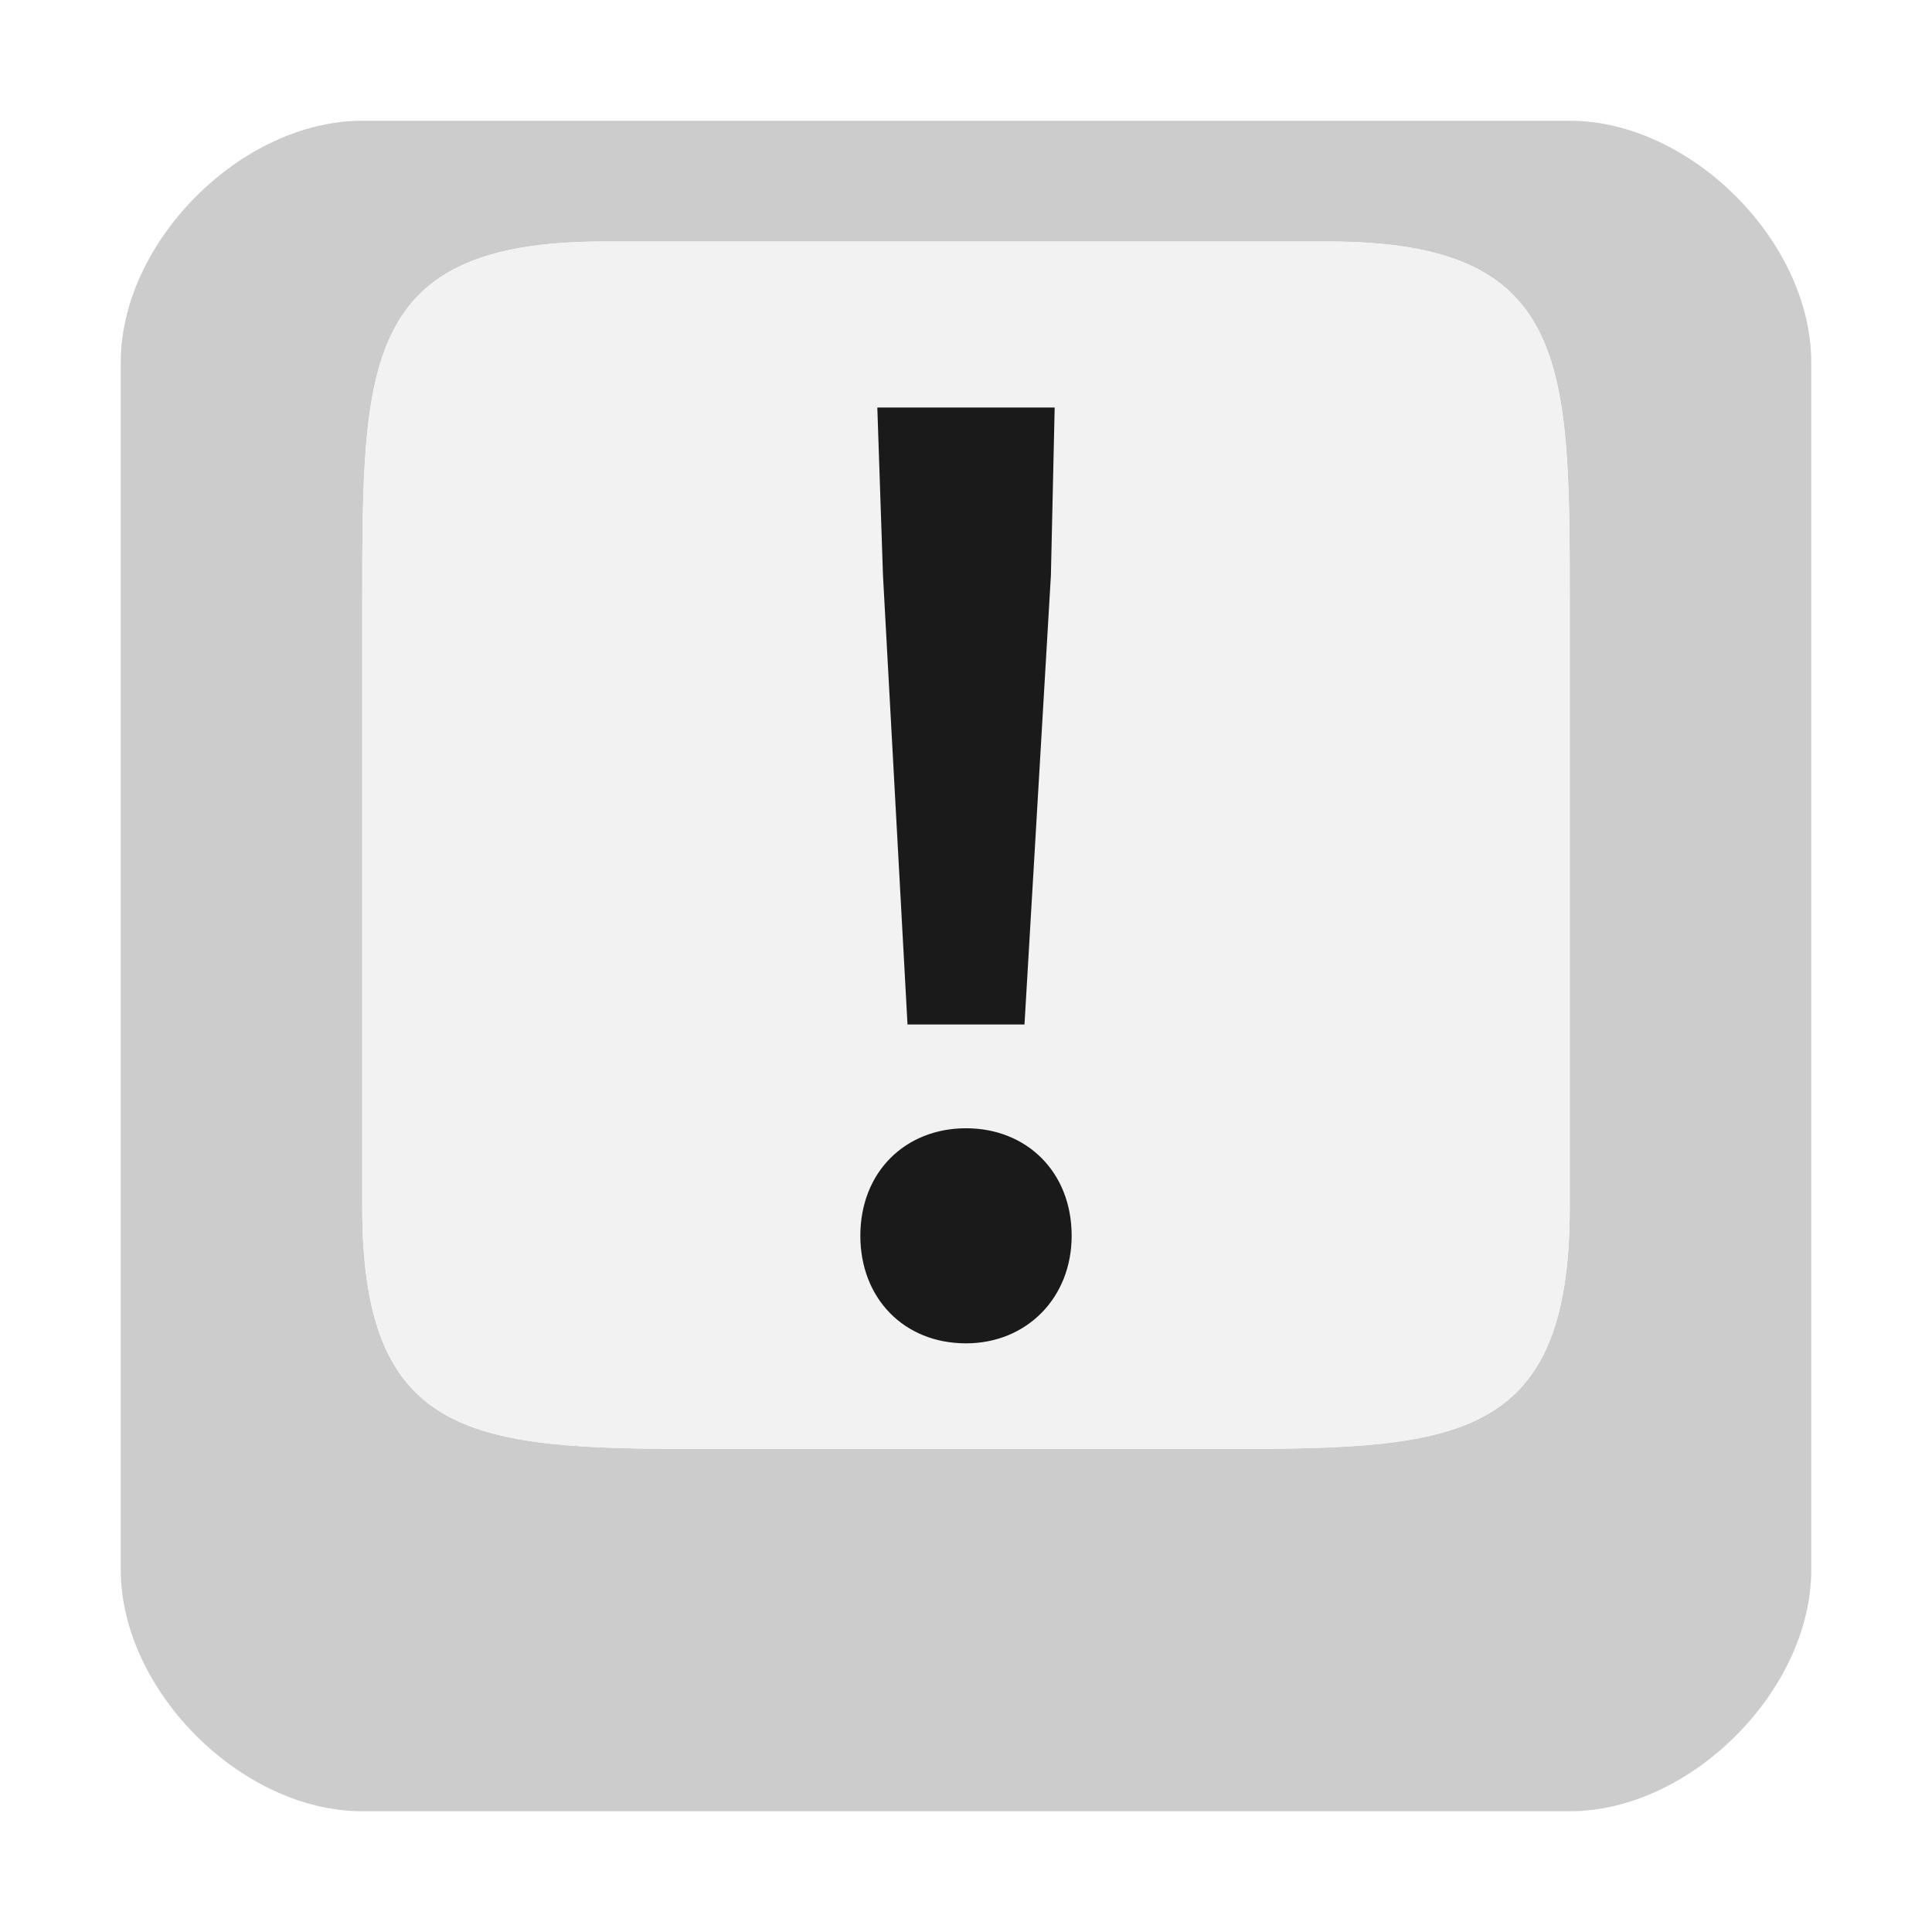
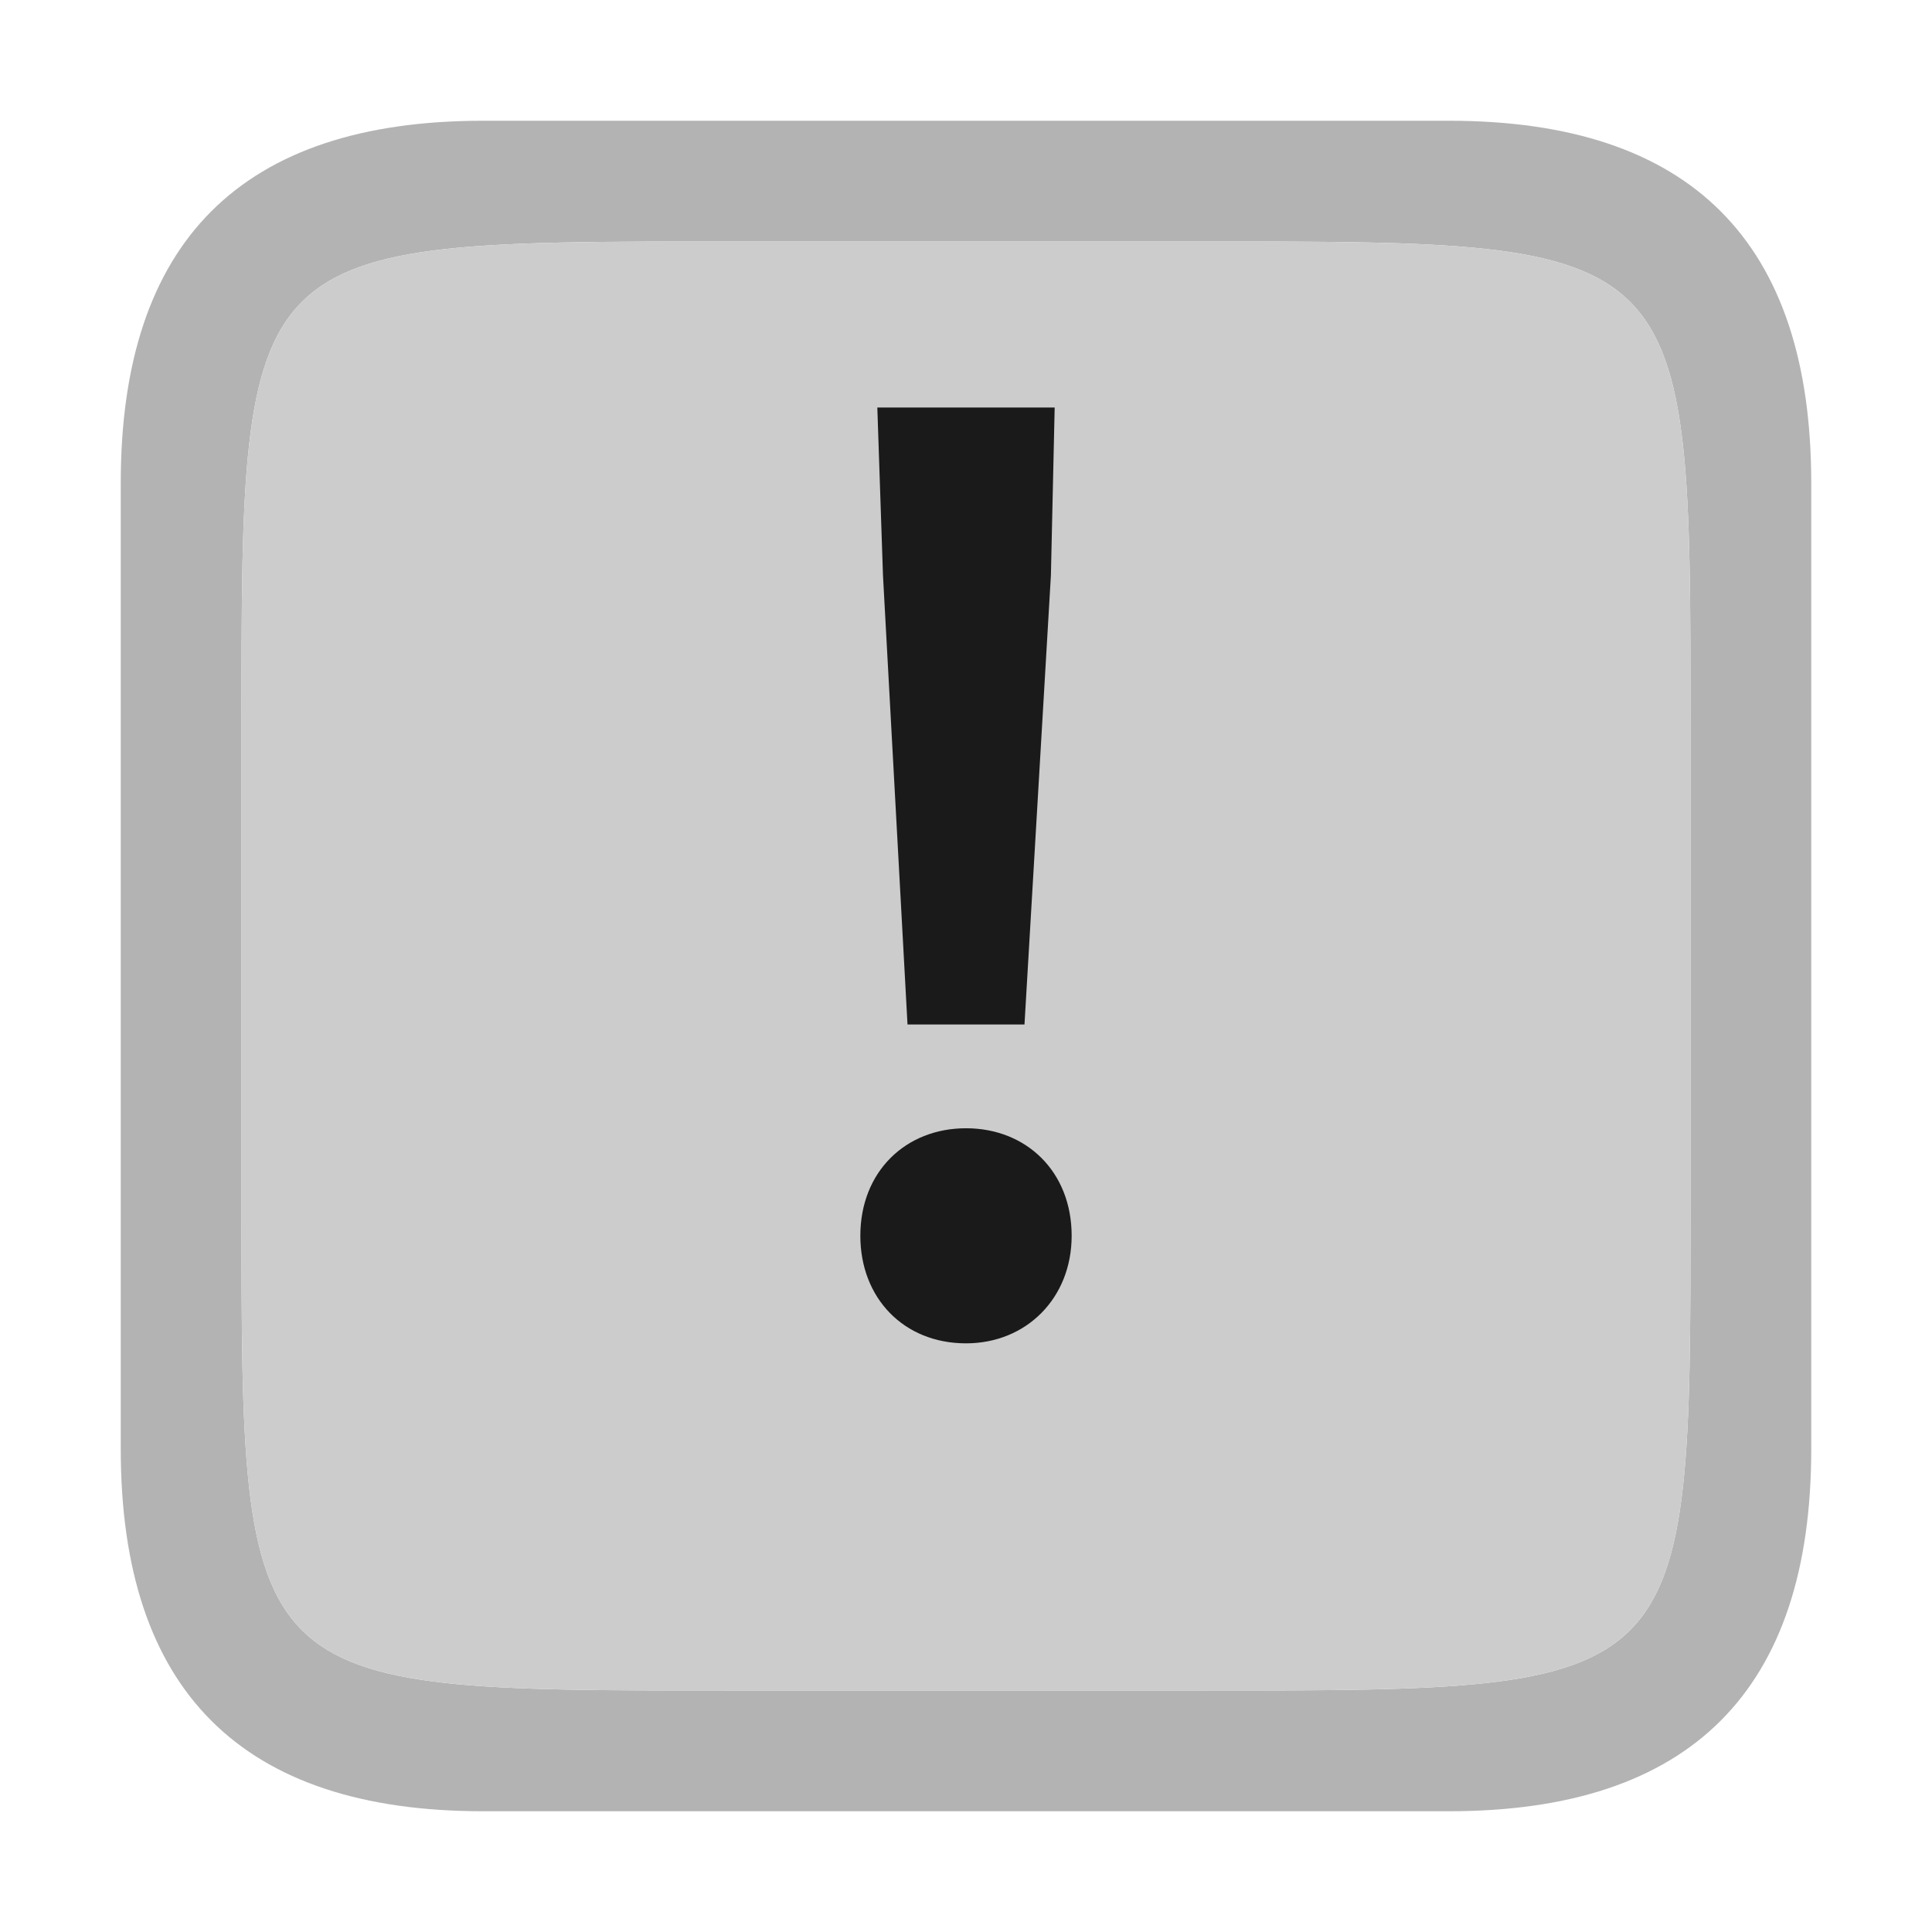
<svg xmlns="http://www.w3.org/2000/svg" width="16px" height="16px" id="svg2985" version="1.1">
  <defs id="defs2987" />
  <g id="layer1">
-     <path style="font-size:medium;font-style:normal;font-variant:normal;font-weight:normal;font-stretch:normal;text-indent:0;text-align:start;text-decoration:none;line-height:normal;letter-spacing:normal;word-spacing:normal;text-transform:none;direction:ltr;block-progression:tb;writing-mode:lr-tb;text-anchor:start;baseline-shift:baseline;color:#1a1a1a;fill:#cccccc;fill-opacity:1;stroke:none;stroke-width:1px;marker:none;visibility:visible;display:inline;overflow:visible;enable-background:accumulate;font-family:Sans;-inkscape-font-specification:Sans" d="m 1,3 0,10 c 0,1 1,2 2,2 l 10,0 c 1,0 2,-1 2,-2 L 15,3 C 15,2 14,1 13,1 L 3,1 C 2,1 1,2 1,3 z M 3,5 C 3,3 3,2 5,2 l 6,0 c 2,0 2,1 2,3 l 0,5 c 0,2 -1,2 -3,2 L 6,12 C 4,12 3,12 3,10 z" id="path3795" />
-     <path style="font-size:medium;font-style:normal;font-variant:normal;font-weight:normal;font-stretch:normal;text-indent:0;text-align:start;text-decoration:none;line-height:normal;letter-spacing:normal;word-spacing:normal;text-transform:none;direction:ltr;block-progression:tb;writing-mode:lr-tb;text-anchor:start;baseline-shift:baseline;color:#1a1a1a;fill:#f2f2f2;fill-opacity:1;stroke:none;stroke-width:1px;marker:none;visibility:visible;display:inline;overflow:visible;enable-background:accumulate;font-family:Sans;-inkscape-font-specification:Sans" d="M 3,5 C 3,3 3,2 5,2 l 6,0 c 2,0 2,1 2,3 l 0,5 c 0,2 -1,2 -3,2 L 6,12 C 4,12 3,12 3,10 z" id="path3795-8" />
+     <path style="font-size:medium;font-style:normal;font-variant:normal;font-weight:normal;font-stretch:normal;text-indent:0;text-align:start;text-decoration:none;line-height:normal;letter-spacing:normal;word-spacing:normal;text-transform:none;direction:ltr;block-progression:tb;writing-mode:lr-tb;text-anchor:start;baseline-shift:baseline;color:#1a1a1a;fill:#b3b3b3;fill-opacity:1;stroke:none;stroke-width:1px;marker:none;visibility:visible;display:inline;overflow:visible;enable-background:accumulate;font-family:Sans;-inkscape-font-specification:Sans" d="m 1,4 0,8 c 0,2 1,3 3,3 l 8,0 c 2,0 3,-1 3,-3 L 15,4 C 15,2 14,1 12,1 L 4,1 C 2,1 1,2 1,4 z M 2,6 C 2,2 2,2 6,2 l 4,0 c 4,0 4,0 4,4 l 0,4 c 0,4 0,4 -4,4 L 6,14 C 2,14 2,14 2,10 z" id="path3795" />
+     <path style="font-size:medium;font-style:normal;font-variant:normal;font-weight:normal;font-stretch:normal;text-indent:0;text-align:start;text-decoration:none;line-height:normal;letter-spacing:normal;word-spacing:normal;text-transform:none;direction:ltr;block-progression:tb;writing-mode:lr-tb;text-anchor:start;baseline-shift:baseline;color:#1a1a1a;fill:#cccccc;fill-opacity:1;stroke:none;stroke-width:1px;marker:none;visibility:visible;display:inline;overflow:visible;enable-background:accumulate;font-family:Sans;-inkscape-font-specification:Sans" d="M 2,6 C 2,2 2,2 6,2 l 4,0 c 4,0 4,0 4,4 l 0,4 c 0,4 0,4 -4,4 L 6,14 C 2,14 2,14 2,10 z" id="path3795-8" />
    <text xml:space="preserve" style="font-size:10px;font-style:normal;font-variant:normal;font-weight:bold;font-stretch:normal;line-height:125%;letter-spacing:0px;word-spacing:0px;fill:#1a1a1a;fill-opacity:1;stroke:none;font-family:Noto Sans Mono CJK KR;-inkscape-font-specification:Sans Bold" x="5.5" y="11" id="text2997">
      <tspan id="tspan2999" x="5.5" y="11">!</tspan>
    </text>
  </g>
</svg>
